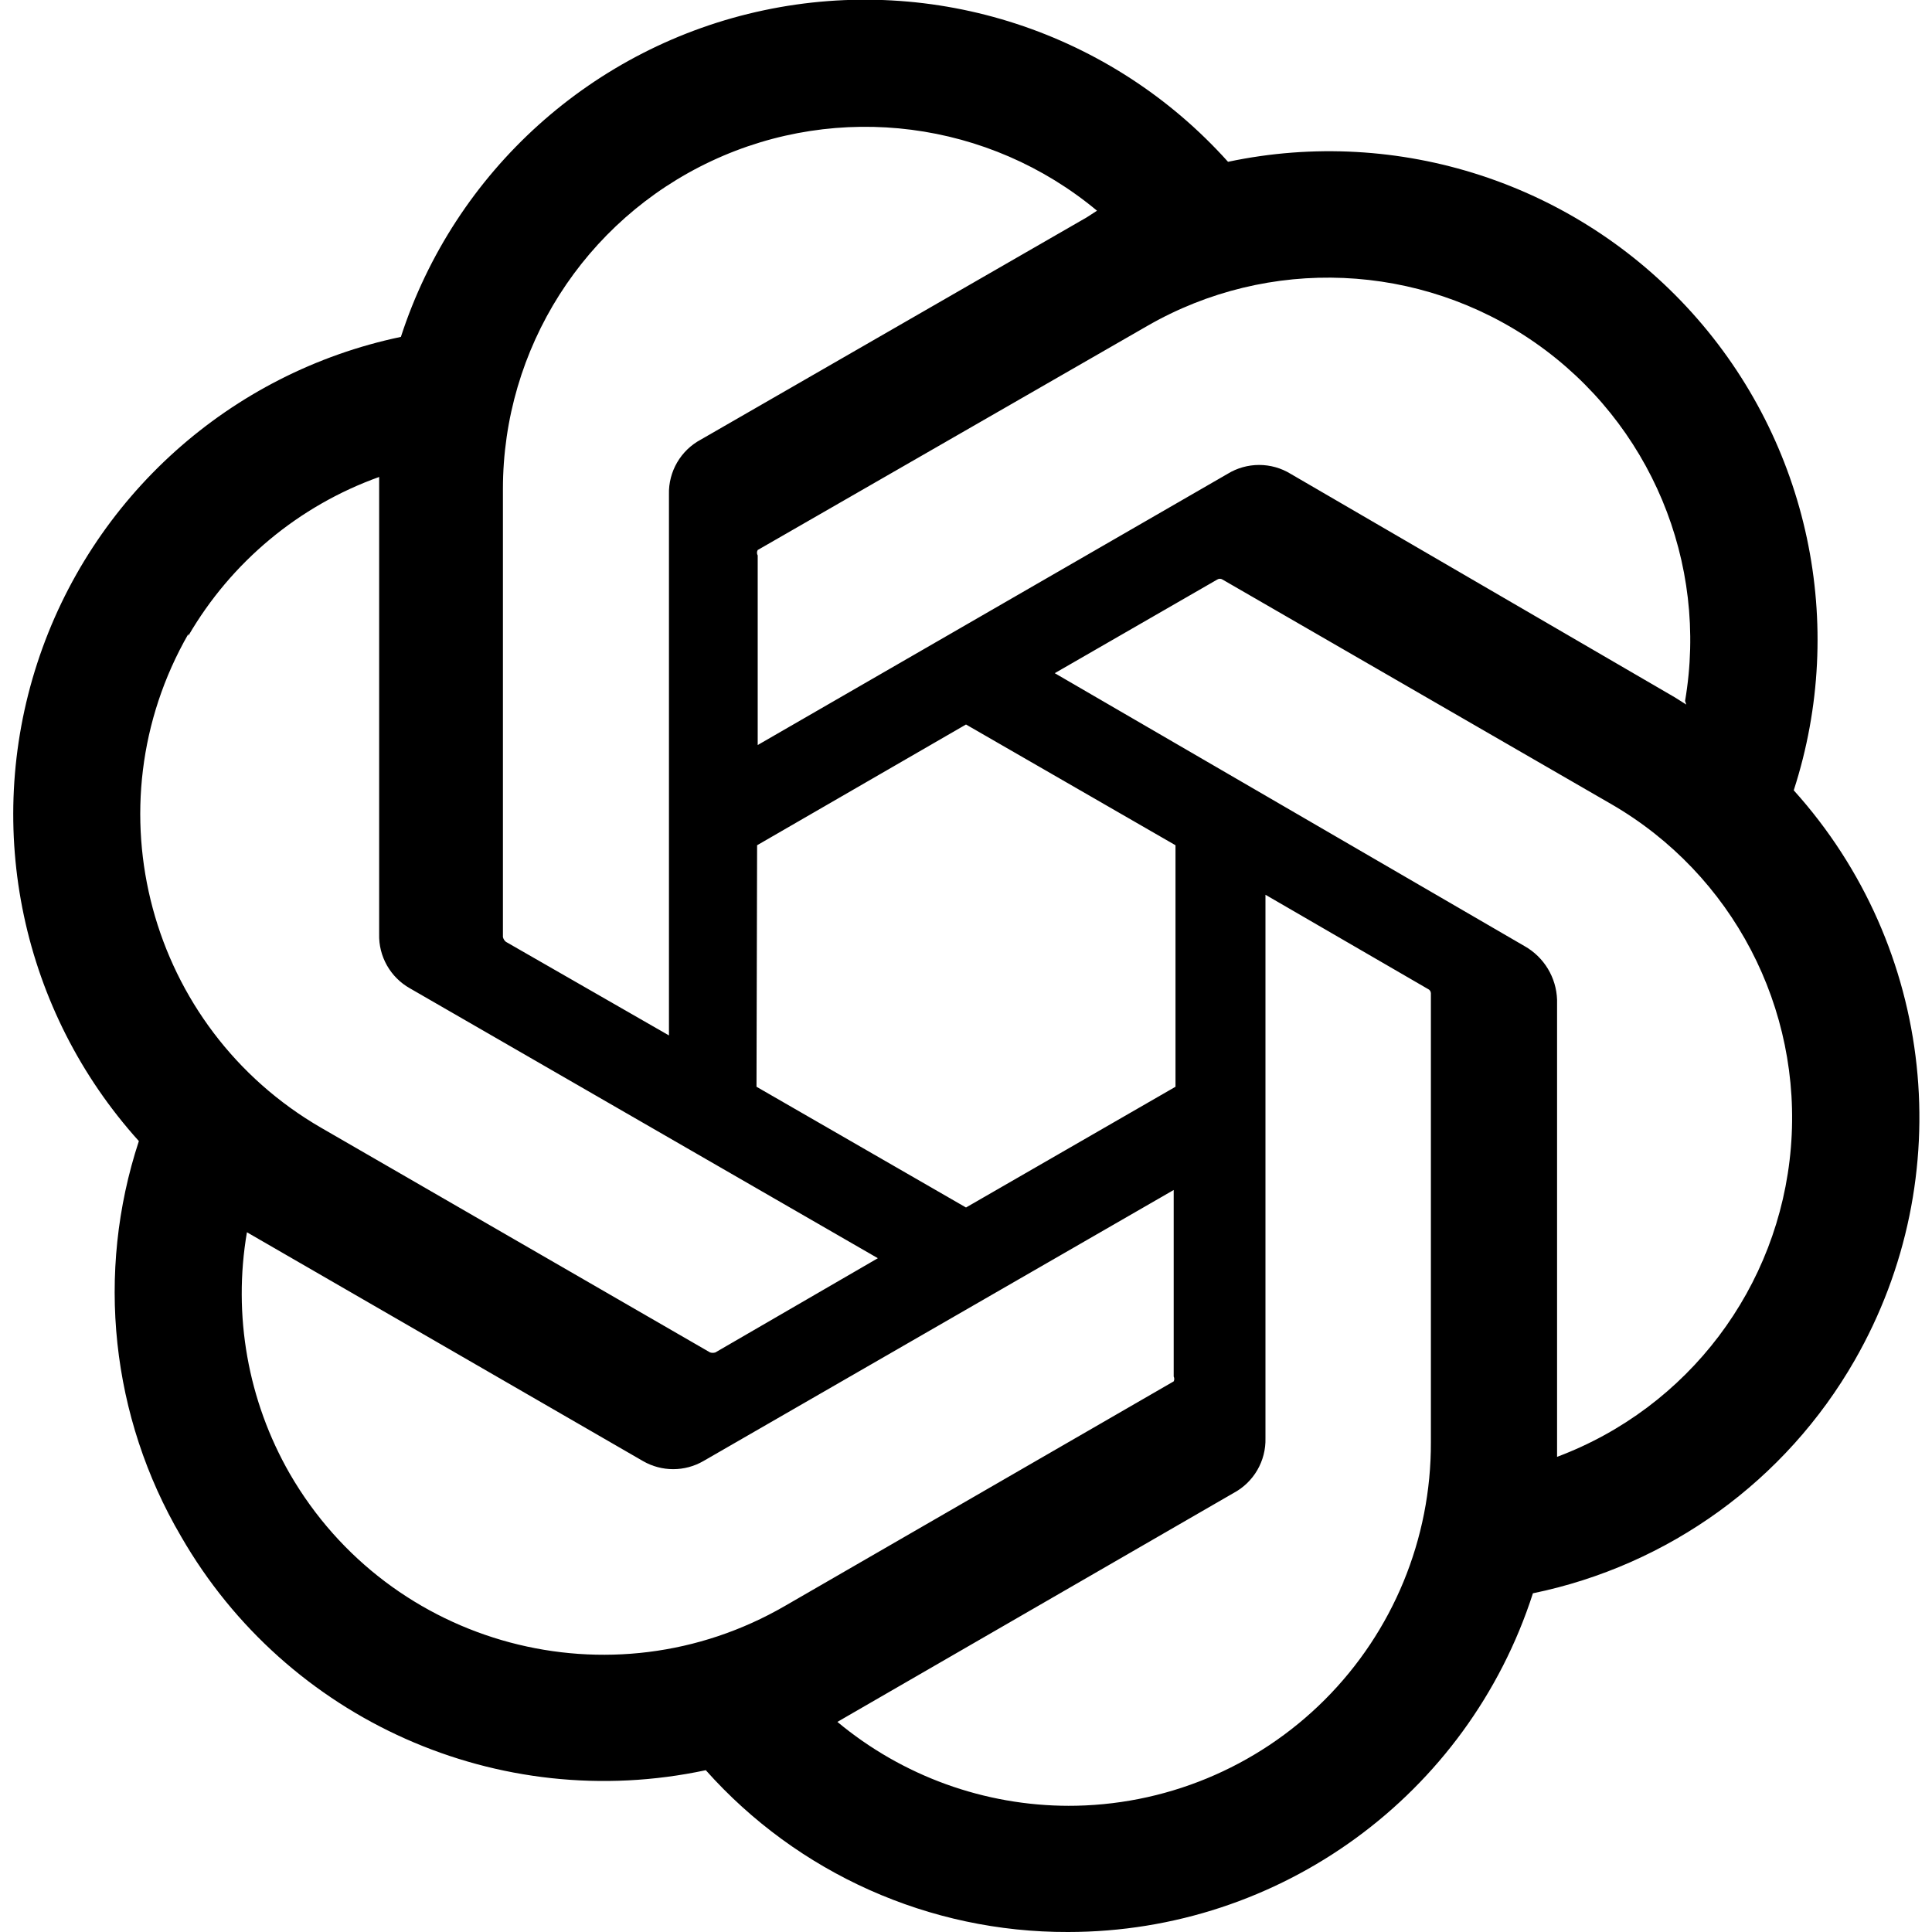
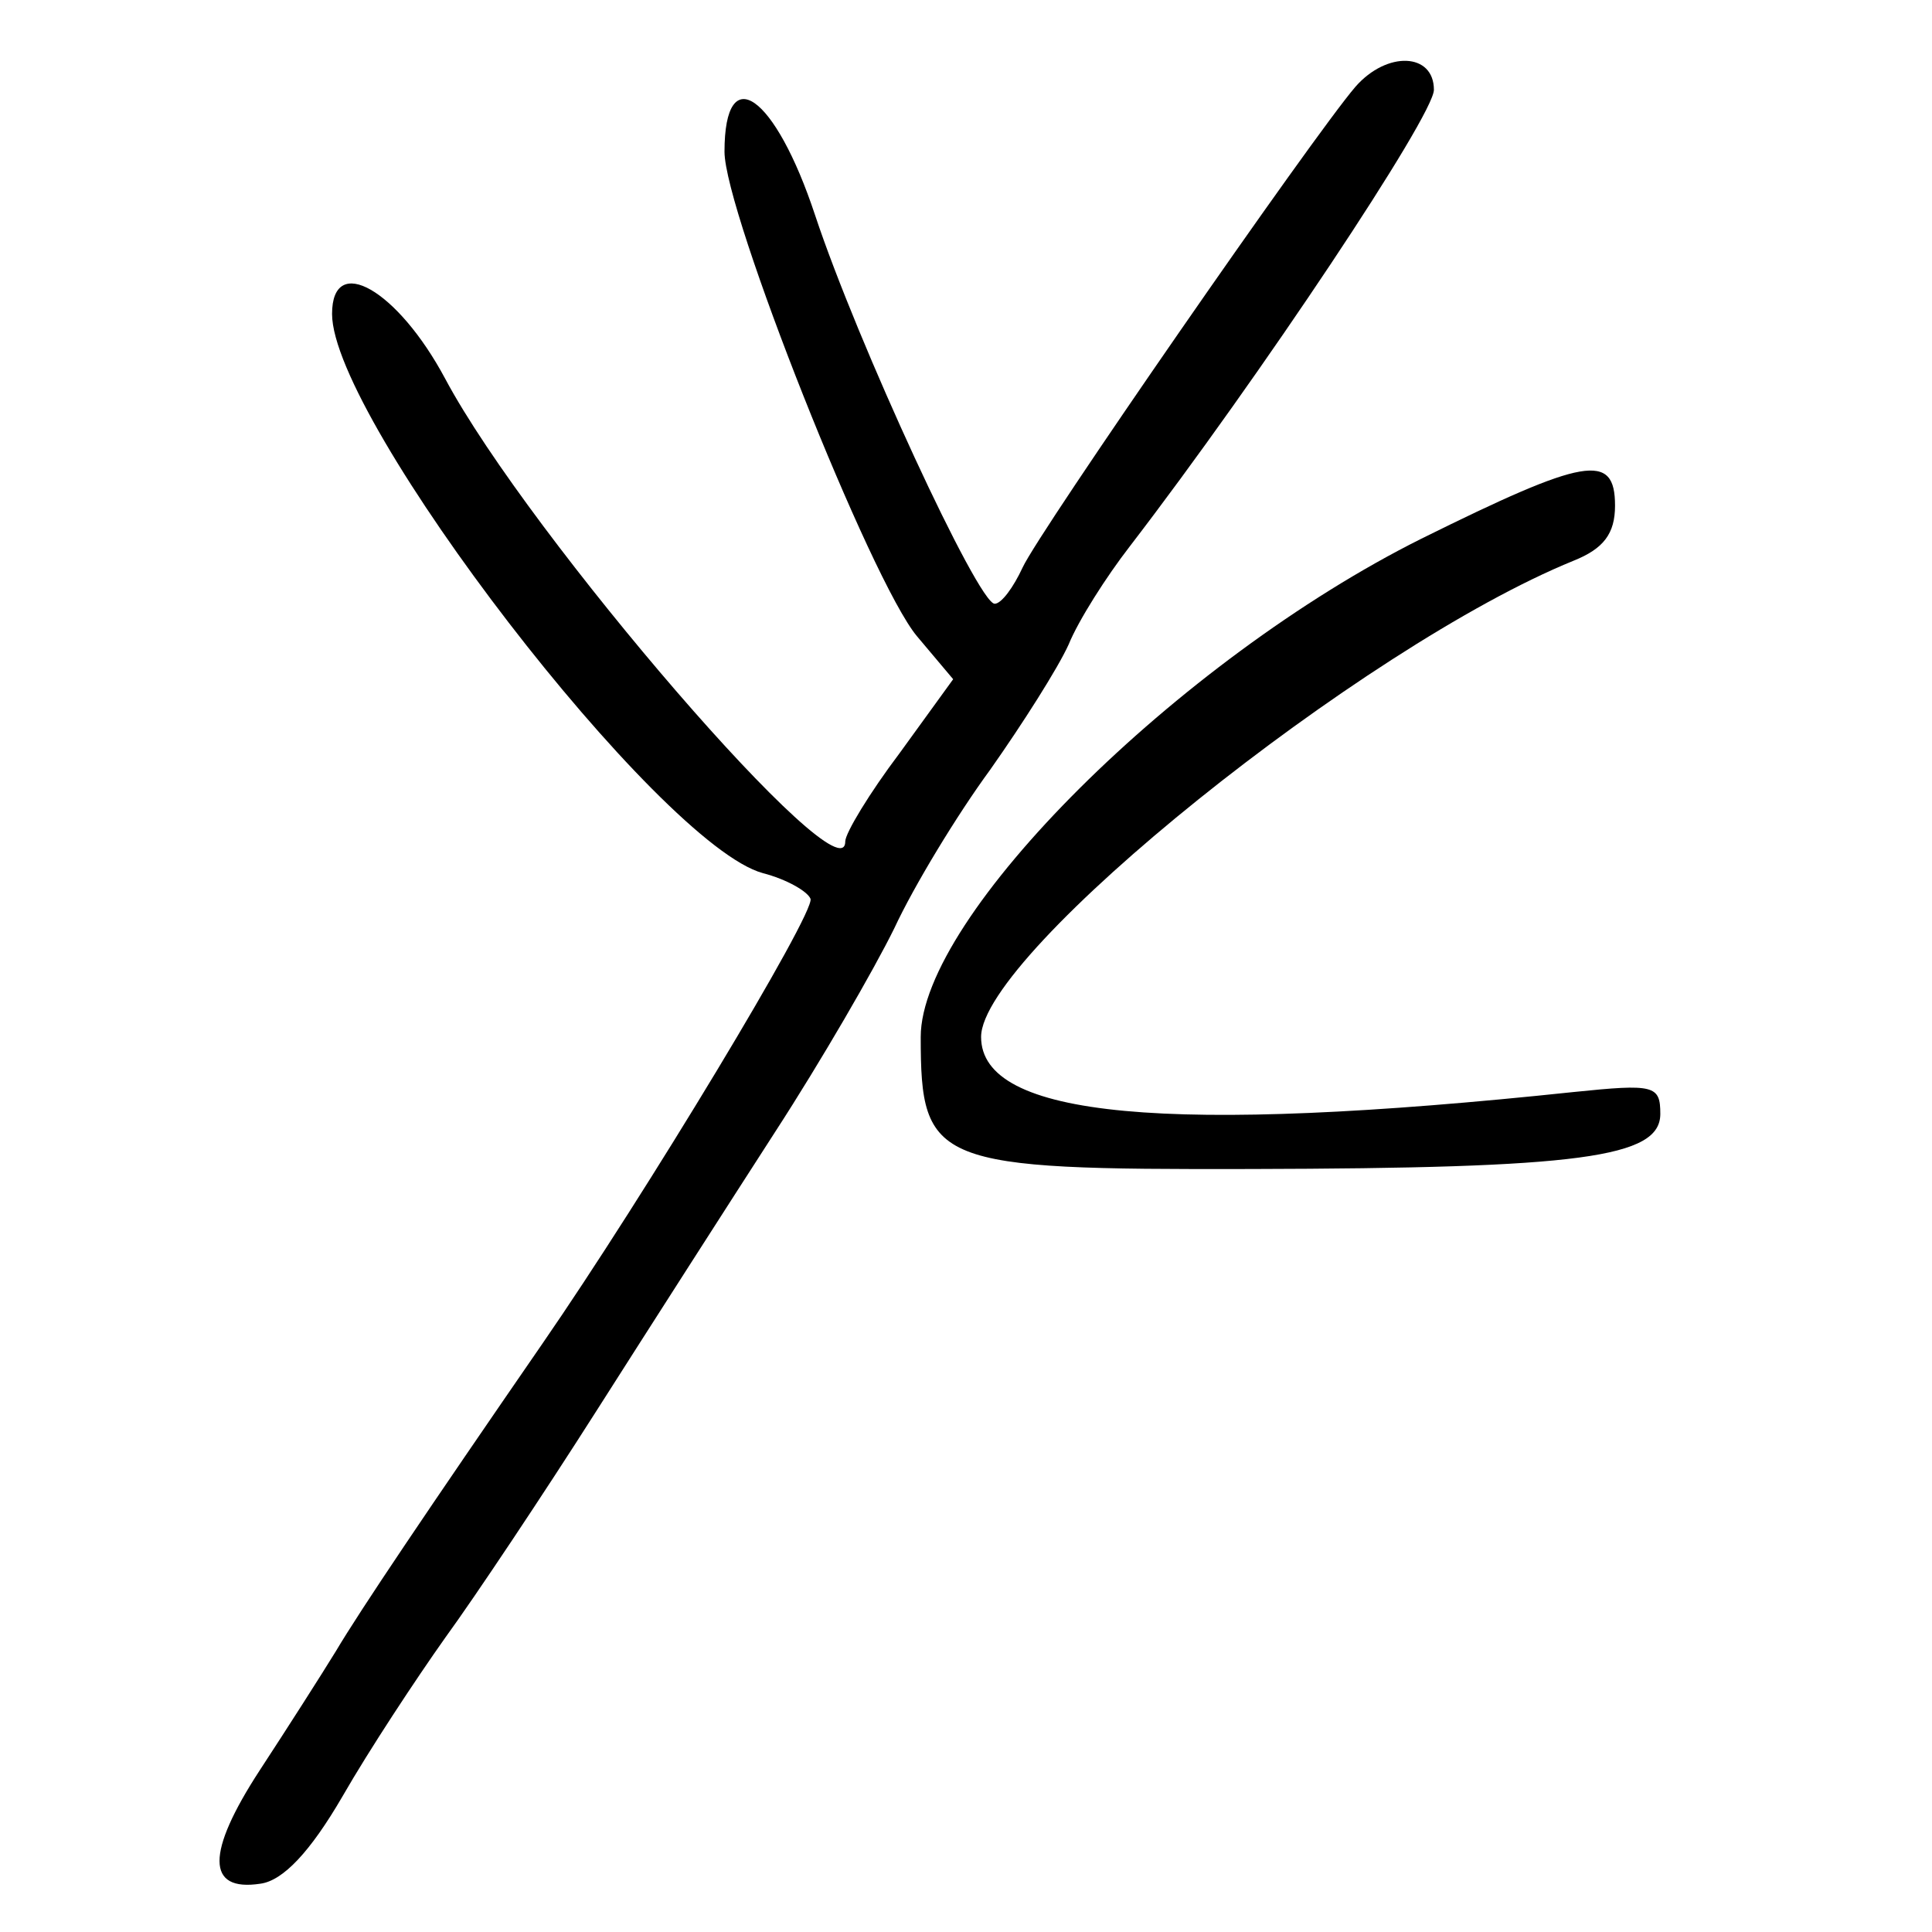
- <svg xmlns="http://www.w3.org/2000/svg" id="openai-symbol" viewBox="0 0 32 32">
-   <path d="M29.71,13.09A8.09,8.09,0,0,0,20.34,2.68a8.08,8.08,0,0,0-13.7,2.9A8.08,8.08,0,0,0,2.3,18.9,8,8,0,0,0,3,25.45a8.08,8.08,0,0,0,8.69,3.87,8,8,0,0,0,6,2.68,8.09,8.09,0,0,0,7.7-5.61,8,8,0,0,0,5.33-3.86A8.09,8.09,0,0,0,29.71,13.09Zm-12,16.82a6,6,0,0,1-3.84-1.39l.19-.11,6.37-3.68a1,1,0,0,0,.53-.91v-9l2.69,1.56a.08.08,0,0,1,.05.07v7.44A6,6,0,0,1,17.68,29.91ZM4.8,24.41a6,6,0,0,1-.71-4l.19.11,6.37,3.68a1,1,0,0,0,1,0l7.79-4.49V22.8a.09.09,0,0,1,0,.08L13,26.6A6,6,0,0,1,4.8,24.41ZM3.12,10.53A6,6,0,0,1,6.28,7.9v7.57a1,1,0,0,0,.51.9l7.75,4.47L11.85,22.4a.14.14,0,0,1-.09,0L5.32,18.68a6,6,0,0,1-2.2-8.18Zm22.13,5.14-7.78-4.52L20.16,9.6a.08.08,0,0,1,.09,0l6.44,3.72a6,6,0,0,1-.9,10.81V16.56A1.06,1.06,0,0,0,25.25,15.67Zm2.68-4-.19-.12-6.36-3.7a1,1,0,0,0-1.05,0l-7.78,4.49V9.2a.09.09,0,0,1,0-.09L19,5.4a6,6,0,0,1,8.91,6.21ZM11.08,17.15,8.38,15.6a.14.14,0,0,1-.05-.08V8.1a6,6,0,0,1,9.84-4.61L18,3.6,11.61,7.28a1,1,0,0,0-.53.91ZM12.54,14,16,12l3.47,2v4L16,20l-3.47-2Z" />
+ <svg xmlns="http://www.w3.org/2000/svg" version="1.0" width="128pt" height="128pt" viewBox="0 0 128 128" preserveAspectRatio="xMidYMid meet">
+   <g transform="translate(0,128) scale(0.05,-0.05)" fill="#000000" stroke="none">
+     <path d="M1796 2445 c-56 -65 -419 -589 -441 -637 -12 -26 -28 -48 -37 -48 -22 0 -182 346 -238 515 -53 160 -120 207 -120 84 0 -80 194 -569 255 -642 l48 -57 -71 -98 c-40 -53 -72 -106 -72 -117 0 -80 -419 405 -530 613 -63 118 -150 168 -150 86 0 -140 434 -704 571 -741 31 -8 59 -24 63 -34 6 -19 -219 -392 -355 -589 -153 -222 -242 -354 -274 -408 -19 -31 -65 -103 -101 -158 -71 -109 -71 -161 1 -150 30 4 66 42 109 116 35 61 97 155 136 210 40 55 130 190 200 300 70 110 177 277 237 370 61 94 131 215 158 270 26 56 83 150 127 210 43 61 90 135 104 166 13 32 50 90 81 130 172 224 403 571 403 605 0 49 -62 52 -104 4z" />
+     <path d="M1883 1846 c-322 -161 -663 -500 -663 -660 0 -169 18 -176 437 -175 436 1 543 15 543 73 0 38 -8 40 -115 29 -539 -57 -785 -34 -785 73 0 111 505 517 785 631 40 16 55 36 55 73 0 71 -39 64 -257 -44z" />
+   </g>
</svg>
